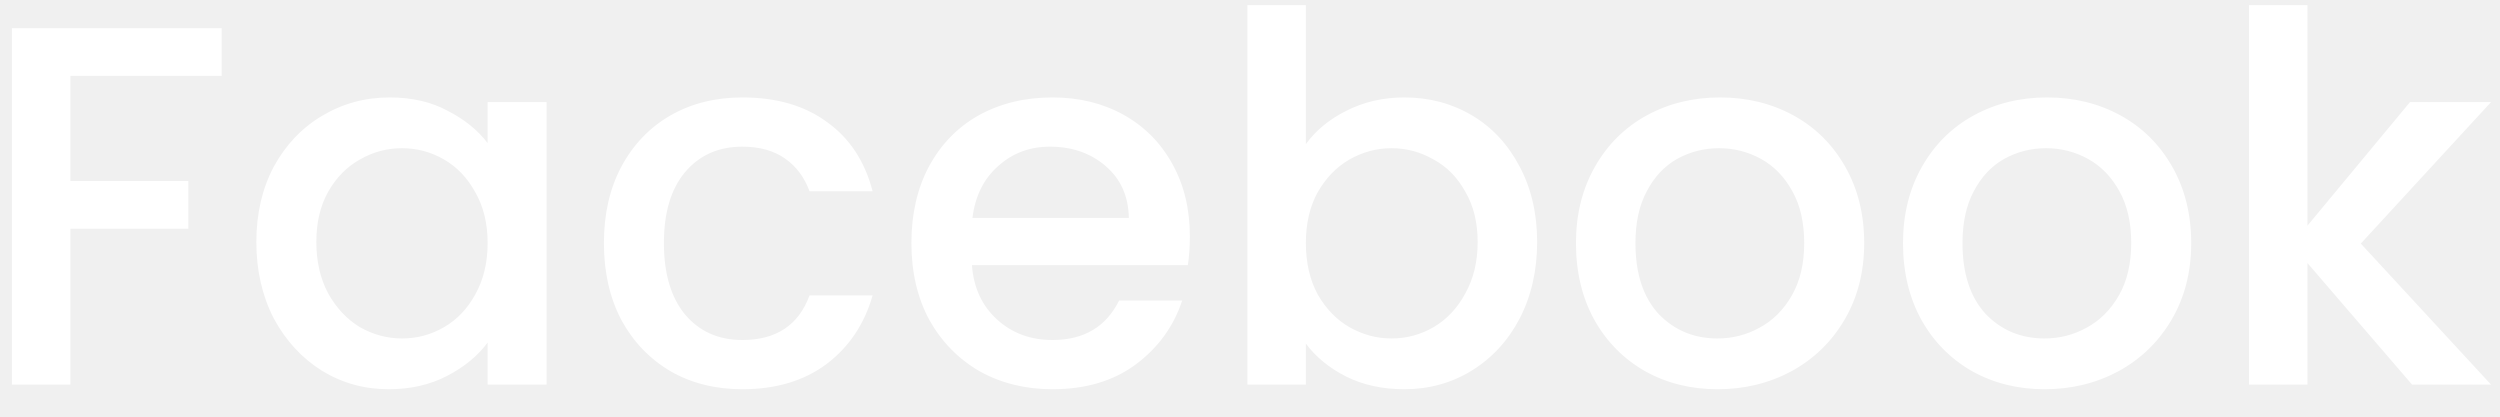
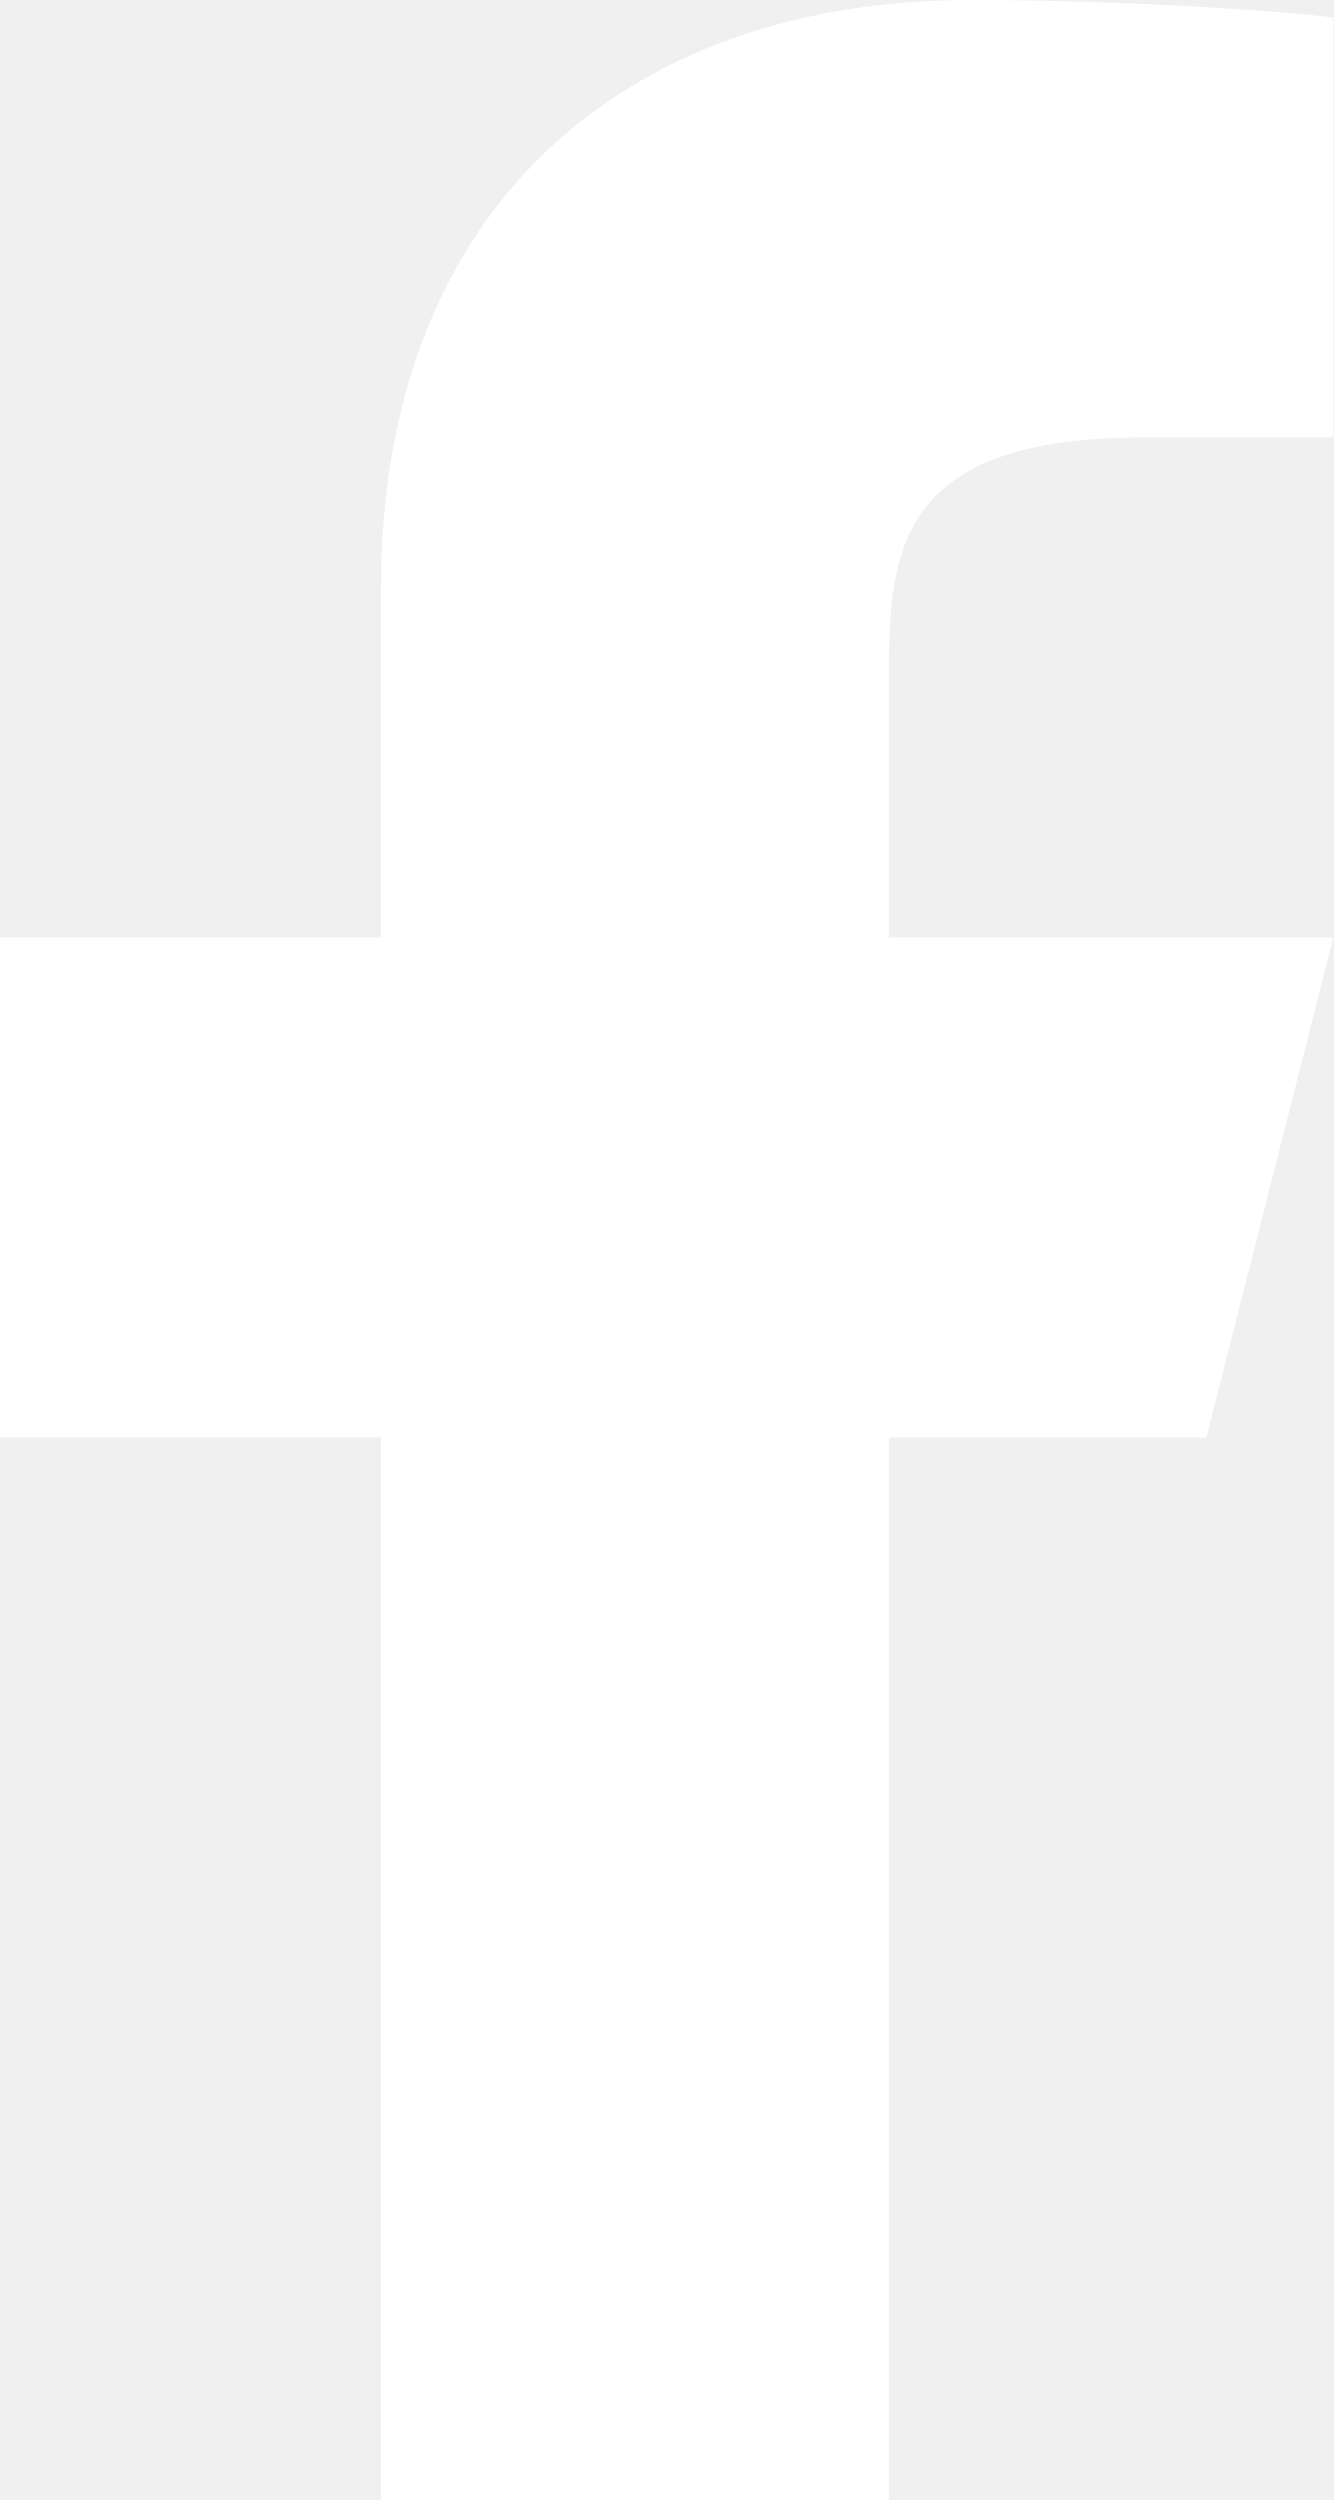
- <svg xmlns="http://www.w3.org/2000/svg" width="78" height="13" viewBox="0 0 78 13" fill="none">
-   <path d="M6.916 0.88V2.368H2.196V5.648H5.876V7.136H2.196V12H0.372V0.88H6.916ZM7.998 7.552C7.998 6.667 8.18 5.883 8.542 5.2C8.916 4.517 9.417 3.989 10.046 3.616C10.686 3.232 11.39 3.04 12.158 3.04C12.852 3.04 13.454 3.179 13.966 3.456C14.489 3.723 14.905 4.059 15.214 4.464V3.184H17.054V12H15.214V10.688C14.905 11.104 14.484 11.451 13.95 11.728C13.417 12.005 12.809 12.144 12.126 12.144C11.369 12.144 10.676 11.952 10.046 11.568C9.417 11.173 8.916 10.629 8.542 9.936C8.18 9.232 7.998 8.437 7.998 7.552ZM15.214 7.584C15.214 6.976 15.086 6.448 14.83 6C14.585 5.552 14.26 5.211 13.854 4.976C13.449 4.741 13.012 4.624 12.542 4.624C12.073 4.624 11.636 4.741 11.23 4.976C10.825 5.2 10.494 5.536 10.238 5.984C9.993 6.421 9.87 6.944 9.87 7.552C9.87 8.16 9.993 8.693 10.238 9.152C10.494 9.611 10.825 9.963 11.23 10.208C11.646 10.443 12.084 10.56 12.542 10.56C13.012 10.56 13.449 10.443 13.854 10.208C14.26 9.973 14.585 9.632 14.83 9.184C15.086 8.725 15.214 8.192 15.214 7.584ZM18.842 7.584C18.842 6.677 19.023 5.883 19.386 5.2C19.759 4.507 20.271 3.973 20.922 3.6C21.573 3.227 22.319 3.04 23.162 3.04C24.229 3.04 25.109 3.296 25.802 3.808C26.506 4.309 26.981 5.029 27.226 5.968H25.258C25.098 5.531 24.842 5.189 24.49 4.944C24.138 4.699 23.695 4.576 23.162 4.576C22.415 4.576 21.818 4.843 21.37 5.376C20.933 5.899 20.714 6.635 20.714 7.584C20.714 8.533 20.933 9.275 21.37 9.808C21.818 10.341 22.415 10.608 23.162 10.608C24.218 10.608 24.917 10.144 25.258 9.216H27.226C26.97 10.112 26.49 10.827 25.786 11.36C25.082 11.883 24.207 12.144 23.162 12.144C22.319 12.144 21.573 11.957 20.922 11.584C20.271 11.2 19.759 10.667 19.386 9.984C19.023 9.291 18.842 8.491 18.842 7.584ZM37.124 7.376C37.124 7.707 37.102 8.005 37.06 8.272H30.324C30.377 8.976 30.638 9.541 31.108 9.968C31.577 10.395 32.153 10.608 32.836 10.608C33.817 10.608 34.51 10.197 34.916 9.376H36.884C36.617 10.187 36.132 10.853 35.428 11.376C34.734 11.888 33.87 12.144 32.836 12.144C31.993 12.144 31.236 11.957 30.564 11.584C29.902 11.2 29.38 10.667 28.996 9.984C28.622 9.291 28.436 8.491 28.436 7.584C28.436 6.677 28.617 5.883 28.98 5.2C29.353 4.507 29.87 3.973 30.532 3.6C31.204 3.227 31.972 3.04 32.836 3.04C33.668 3.04 34.409 3.221 35.06 3.584C35.71 3.947 36.217 4.459 36.58 5.12C36.942 5.771 37.124 6.523 37.124 7.376ZM35.22 6.8C35.209 6.128 34.969 5.589 34.5 5.184C34.03 4.779 33.449 4.576 32.756 4.576C32.126 4.576 31.588 4.779 31.14 5.184C30.692 5.579 30.425 6.117 30.34 6.8H35.22ZM40.743 4.496C41.052 4.069 41.473 3.723 42.007 3.456C42.551 3.179 43.153 3.04 43.815 3.04C44.593 3.04 45.297 3.227 45.927 3.6C46.556 3.973 47.052 4.507 47.415 5.2C47.777 5.883 47.959 6.667 47.959 7.552C47.959 8.437 47.777 9.232 47.415 9.936C47.052 10.629 46.551 11.173 45.911 11.568C45.281 11.952 44.583 12.144 43.815 12.144C43.132 12.144 42.524 12.011 41.991 11.744C41.468 11.477 41.052 11.136 40.743 10.72V12H38.919V0.16H40.743V4.496ZM46.103 7.552C46.103 6.944 45.975 6.421 45.719 5.984C45.473 5.536 45.143 5.2 44.727 4.976C44.321 4.741 43.884 4.624 43.415 4.624C42.956 4.624 42.519 4.741 42.103 4.976C41.697 5.211 41.367 5.552 41.111 6C40.865 6.448 40.743 6.976 40.743 7.584C40.743 8.192 40.865 8.725 41.111 9.184C41.367 9.632 41.697 9.973 42.103 10.208C42.519 10.443 42.956 10.56 43.415 10.56C43.884 10.56 44.321 10.443 44.727 10.208C45.143 9.963 45.473 9.611 45.719 9.152C45.975 8.693 46.103 8.16 46.103 7.552ZM53.587 12.144C52.755 12.144 52.002 11.957 51.331 11.584C50.658 11.2 50.13 10.667 49.746 9.984C49.362 9.291 49.17 8.491 49.17 7.584C49.17 6.688 49.368 5.893 49.763 5.2C50.157 4.507 50.696 3.973 51.379 3.6C52.061 3.227 52.824 3.04 53.666 3.04C54.509 3.04 55.272 3.227 55.955 3.6C56.637 3.973 57.176 4.507 57.571 5.2C57.965 5.893 58.163 6.688 58.163 7.584C58.163 8.48 57.96 9.275 57.554 9.968C57.149 10.661 56.594 11.2 55.891 11.584C55.197 11.957 54.429 12.144 53.587 12.144ZM53.587 10.56C54.056 10.56 54.493 10.448 54.898 10.224C55.315 10 55.651 9.664 55.907 9.216C56.163 8.768 56.291 8.224 56.291 7.584C56.291 6.944 56.168 6.405 55.922 5.968C55.677 5.52 55.352 5.184 54.947 4.96C54.541 4.736 54.104 4.624 53.635 4.624C53.165 4.624 52.728 4.736 52.322 4.96C51.928 5.184 51.613 5.52 51.379 5.968C51.144 6.405 51.026 6.944 51.026 7.584C51.026 8.533 51.267 9.269 51.746 9.792C52.237 10.304 52.85 10.56 53.587 10.56ZM63.79 12.144C62.958 12.144 62.206 11.957 61.534 11.584C60.862 11.2 60.334 10.667 59.95 9.984C59.566 9.291 59.374 8.491 59.374 7.584C59.374 6.688 59.571 5.893 59.966 5.2C60.36 4.507 60.899 3.973 61.582 3.6C62.264 3.227 63.027 3.04 63.87 3.04C64.712 3.04 65.475 3.227 66.158 3.6C66.84 3.973 67.379 4.507 67.774 5.2C68.168 5.893 68.366 6.688 68.366 7.584C68.366 8.48 68.163 9.275 67.758 9.968C67.352 10.661 66.798 11.2 66.094 11.584C65.4 11.957 64.632 12.144 63.79 12.144ZM63.79 10.56C64.259 10.56 64.696 10.448 65.102 10.224C65.518 10 65.854 9.664 66.11 9.216C66.366 8.768 66.494 8.224 66.494 7.584C66.494 6.944 66.371 6.405 66.126 5.968C65.88 5.52 65.555 5.184 65.15 4.96C64.744 4.736 64.307 4.624 63.838 4.624C63.368 4.624 62.931 4.736 62.526 4.96C62.131 5.184 61.816 5.52 61.582 5.968C61.347 6.405 61.23 6.944 61.23 7.584C61.23 8.533 61.47 9.269 61.95 9.792C62.44 10.304 63.054 10.56 63.79 10.56ZM73.657 7.6L77.721 12H75.257L71.993 8.208V12H70.169V0.16H71.993V7.04L75.193 3.184H77.721L73.657 7.6Z" fill="white" />
+ <svg xmlns="http://www.w3.org/2000/svg" width="8" height="15" viewBox="0 0 8 15" fill="none">
+   <path d="M5.333 8.625H7.238L8 5.625H5.333V4.125C5.333 3.353 5.333 2.625 6.857 2.625H8V0.105C7.752 0.073 6.814 0 5.823 0C3.755 0 2.286 1.243 2.286 3.525V5.625H0V8.625H2.286V15H5.333V8.625Z" fill="white" />
</svg>
